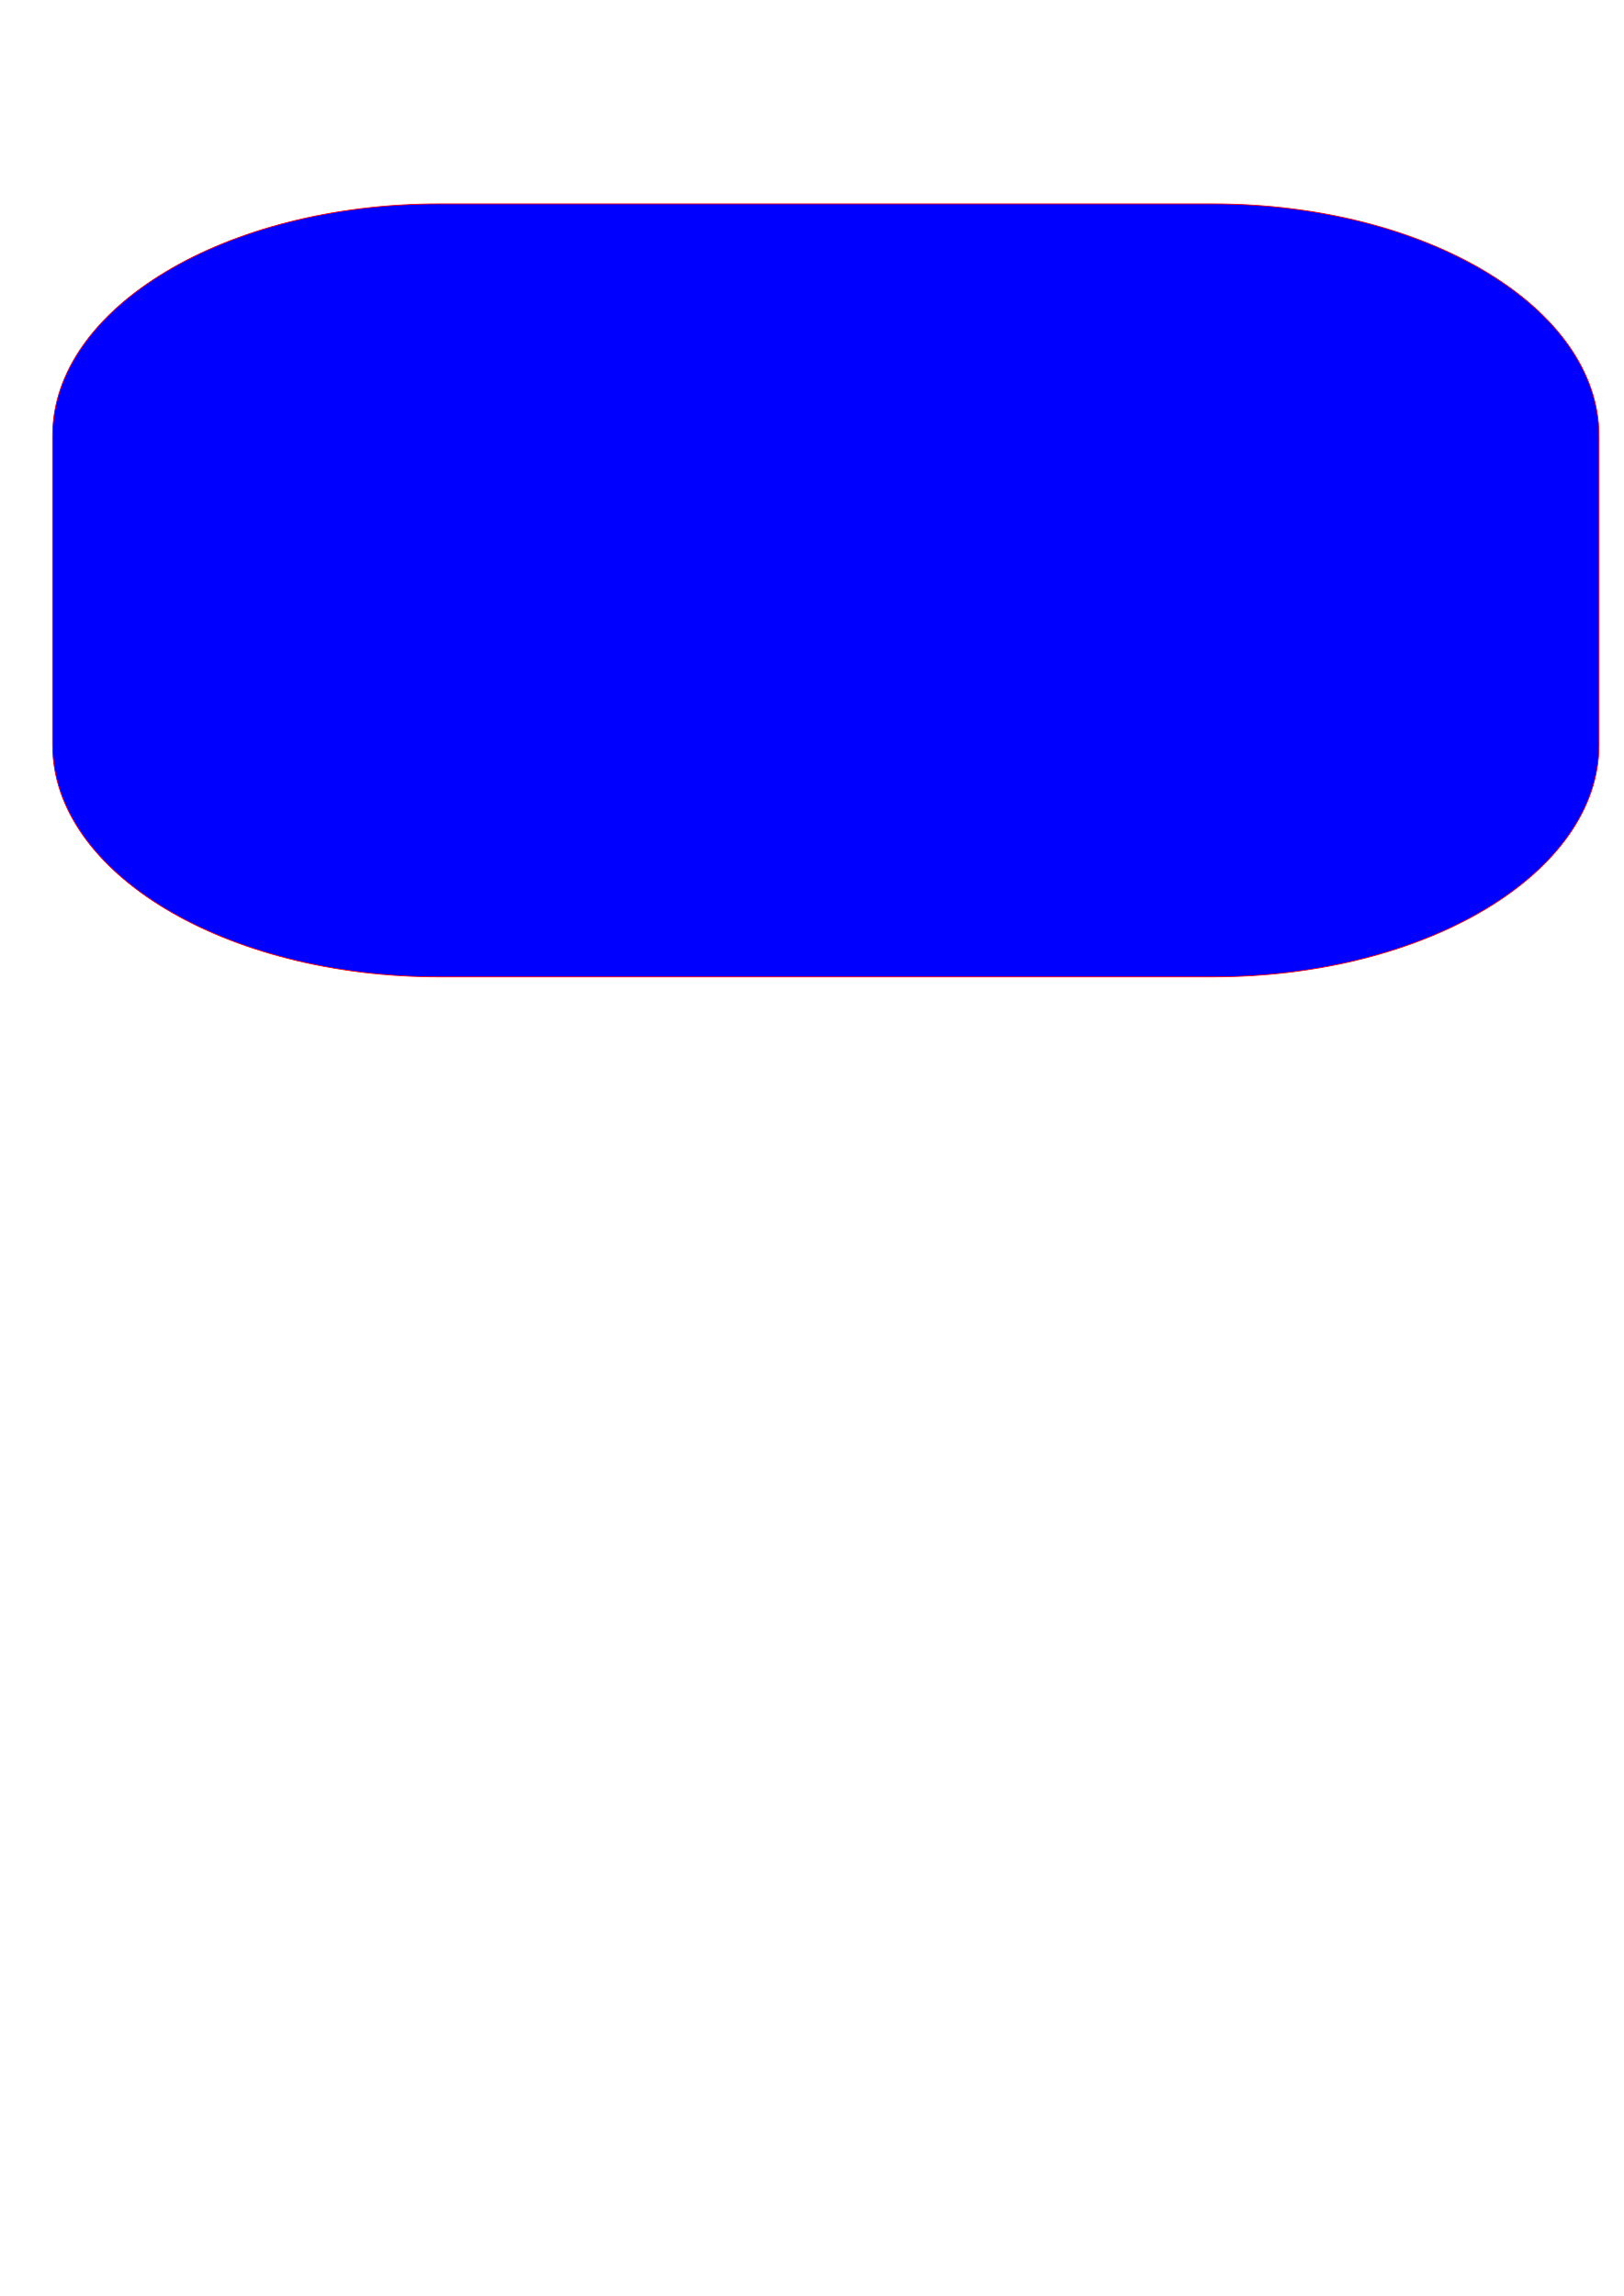
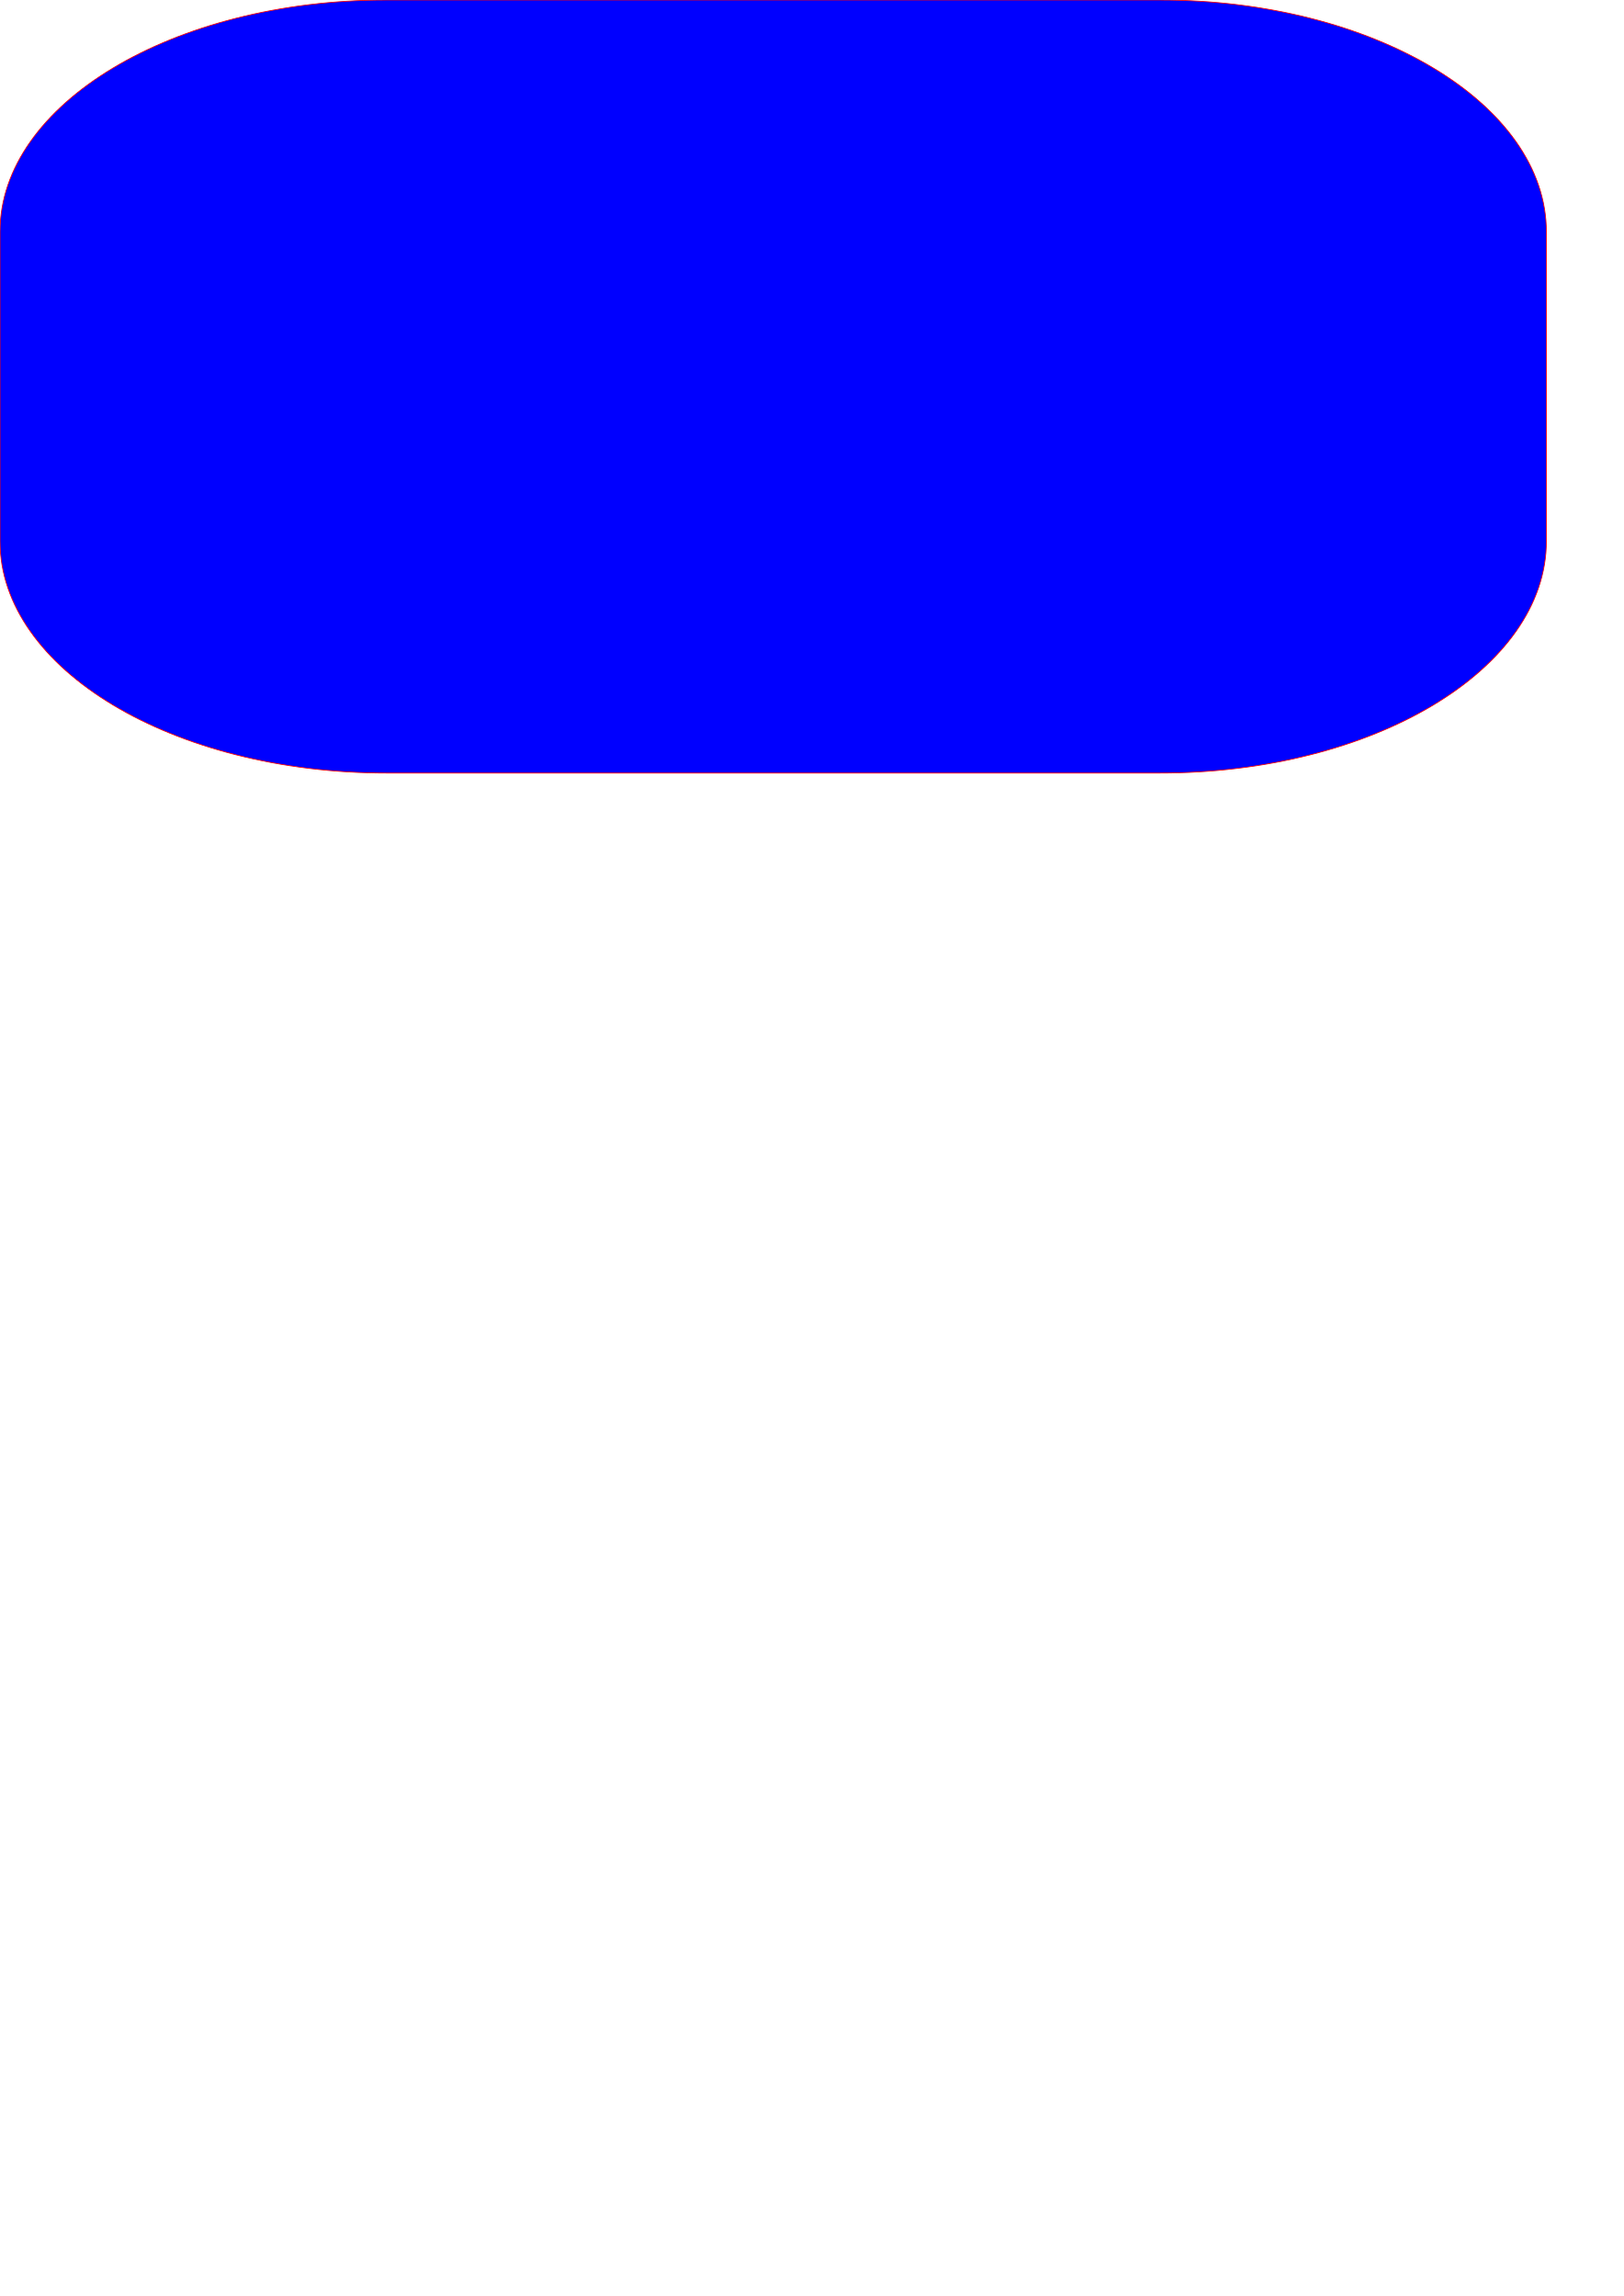
<svg xmlns="http://www.w3.org/2000/svg" width="210mm" height="297mm" viewBox="0 0 210 297" version="1.1" id="svg8">
  <defs id="defs2" />
  <g id="layer1">
-     <rect style="opacity:1;fill:#0000ff;fill-opacity:1;fill-rule:evenodd;stroke:#ff0000;stroke-width:0.1;stroke-miterlimit:4;stroke-dasharray:none;stroke-opacity:1" id="rect4485" width="200" height="100" x="6.804" y="26.369" ry="30" rx="50" />
+     <rect style="opacity:1;fill:#0000ff;fill-opacity:1;fill-rule:evenodd;stroke:#ff0000;stroke-width:0.1;stroke-miterlimit:4;stroke-dasharray:none;stroke-opacity:1" id="rect4485" width="200" height="100" x="0" y="0" ry="30" rx="50" />
  </g>
</svg>
